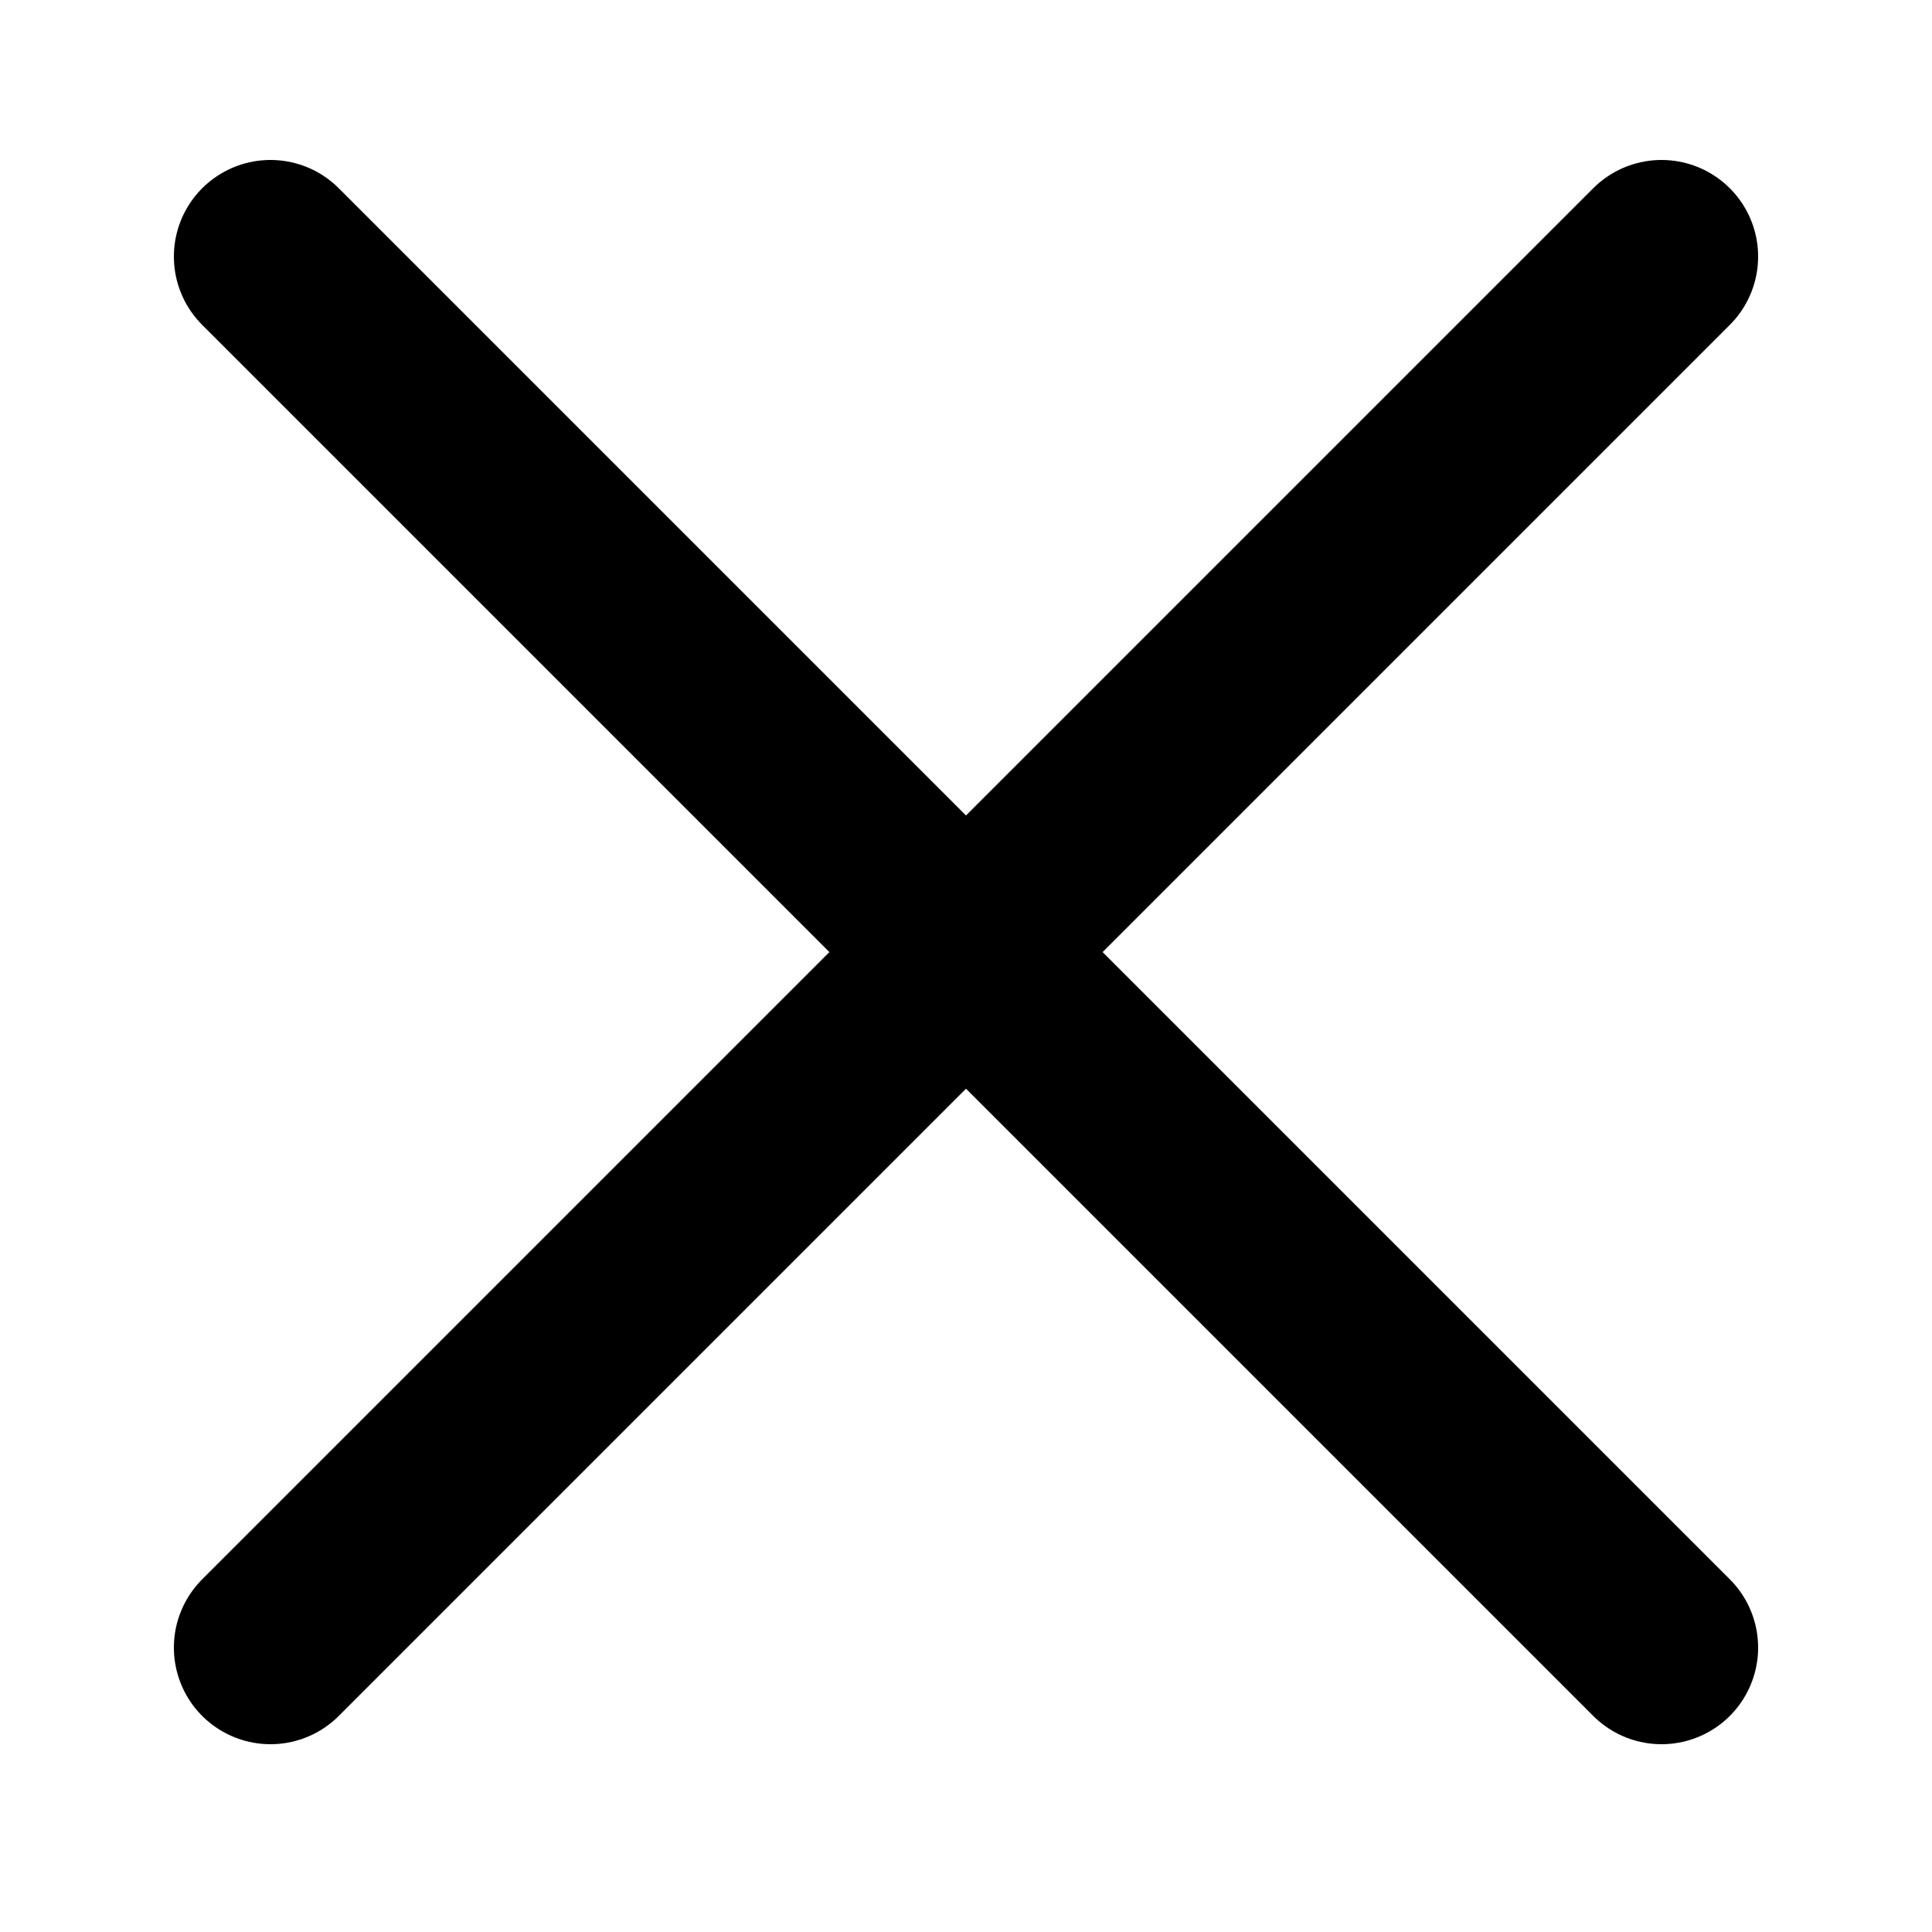
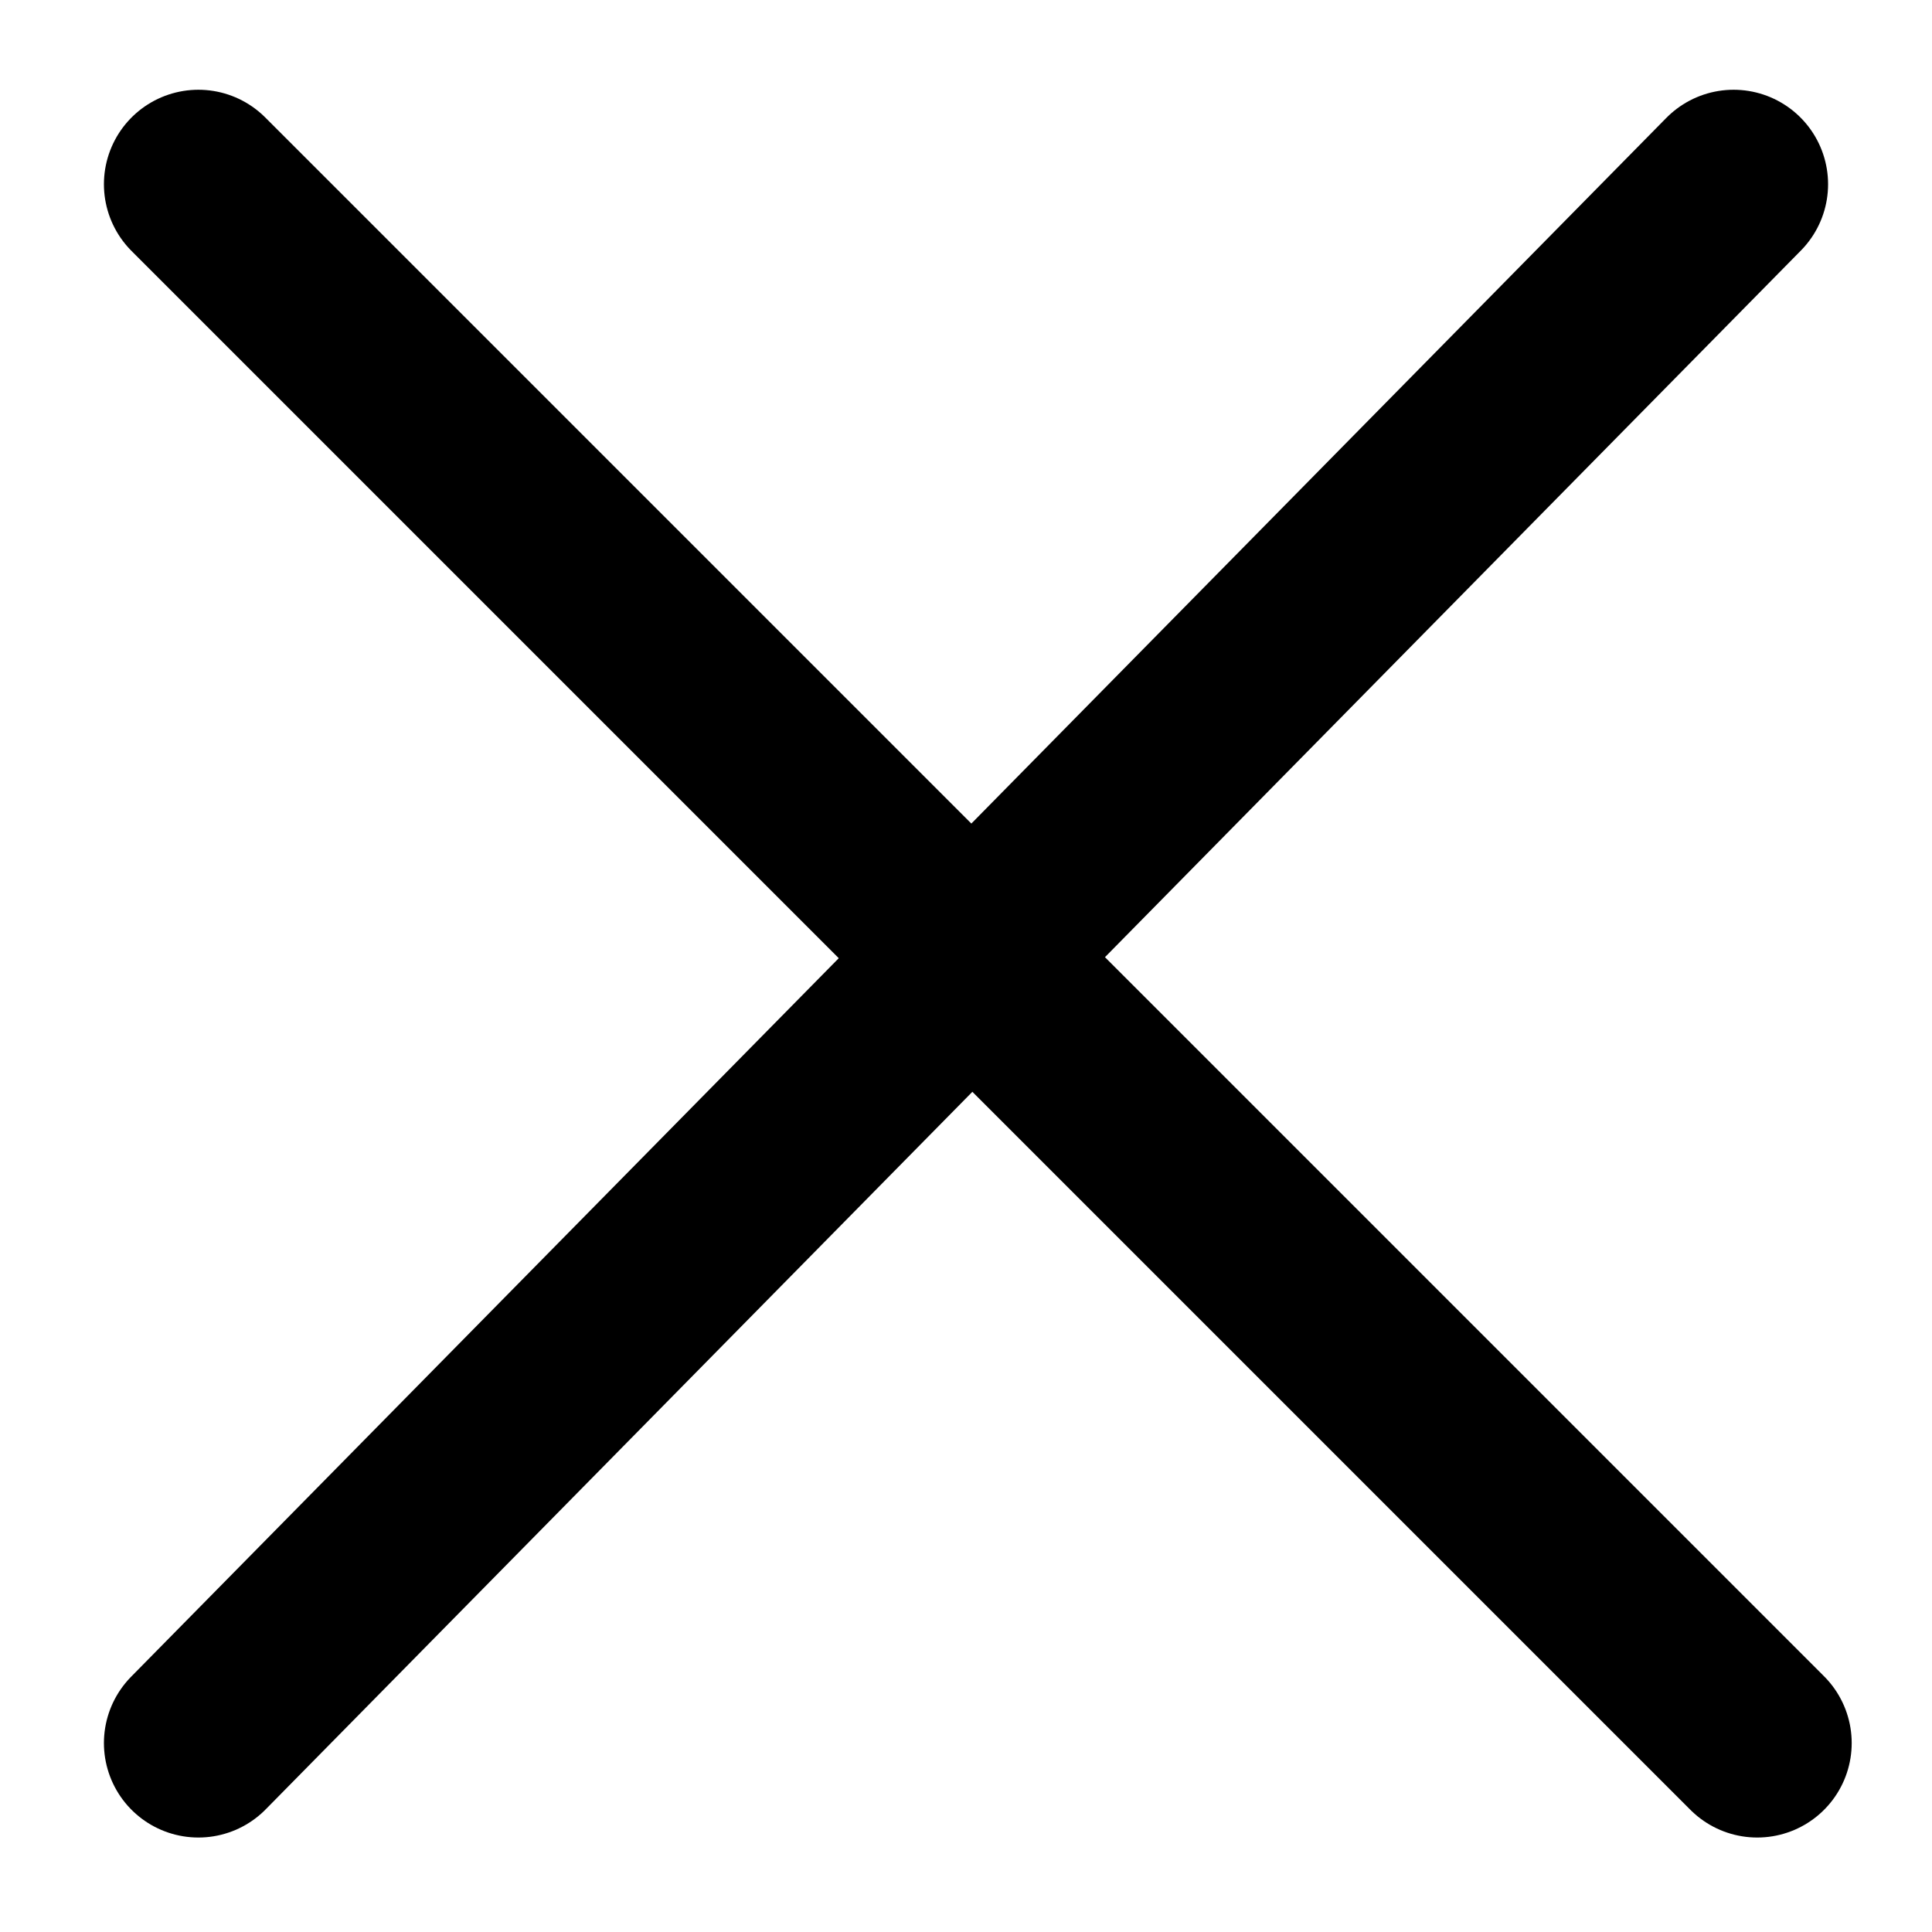
- <svg xmlns="http://www.w3.org/2000/svg" width="800px" height="800px" viewBox="-0.5 0 25 25" fill="none">
-   <g id="SVGRepo_bgCarrier" stroke-width="0" />
-   <g id="SVGRepo_tracerCarrier" stroke-linecap="round" stroke-linejoin="round" />
-   <g id="SVGRepo_iconCarrier">
-     <path d="M3 21.32L21 3.32" stroke="#000000" stroke-width="2.5" stroke-linecap="round" stroke-linejoin="round" />
-     <path d="M3 3.32L21 21.32" stroke="#000000" stroke-width="2.5" stroke-linecap="round" stroke-linejoin="round" />
+ <svg xmlns="http://www.w3.org/2000/svg" xmlns:xlink="http://www.w3.org/1999/xlink" width="409px" height="409px" viewBox="0 0 409 409" version="1.1">
+   <defs>
+     <path d="M409 0L409 0L409 409L0 409L0 0L409 0Z" id="path_1" />
+     <clipPath id="clip_1">
+       <use xlink:href="#path_1" clip-rule="evenodd" fill-rule="evenodd" />
+     </clipPath>
+   </defs>
+   <g id="Maximize" clip-path="url(#clip_1)">
+     <path d="M409 0L409 0L409 409L0 409L0 0L409 0Z" id="Maximize" fill="none" stroke="none" />
+     <path d="M42 39L372 369" id="Line" fill="none" fill-rule="evenodd" stroke="#000000" stroke-width="40" stroke-linecap="round" />
+     <path d="M42 369L367 39" id="Line-2" fill="none" fill-rule="evenodd" stroke="#000000" stroke-width="40" stroke-linecap="round" />
  </g>
</svg>
